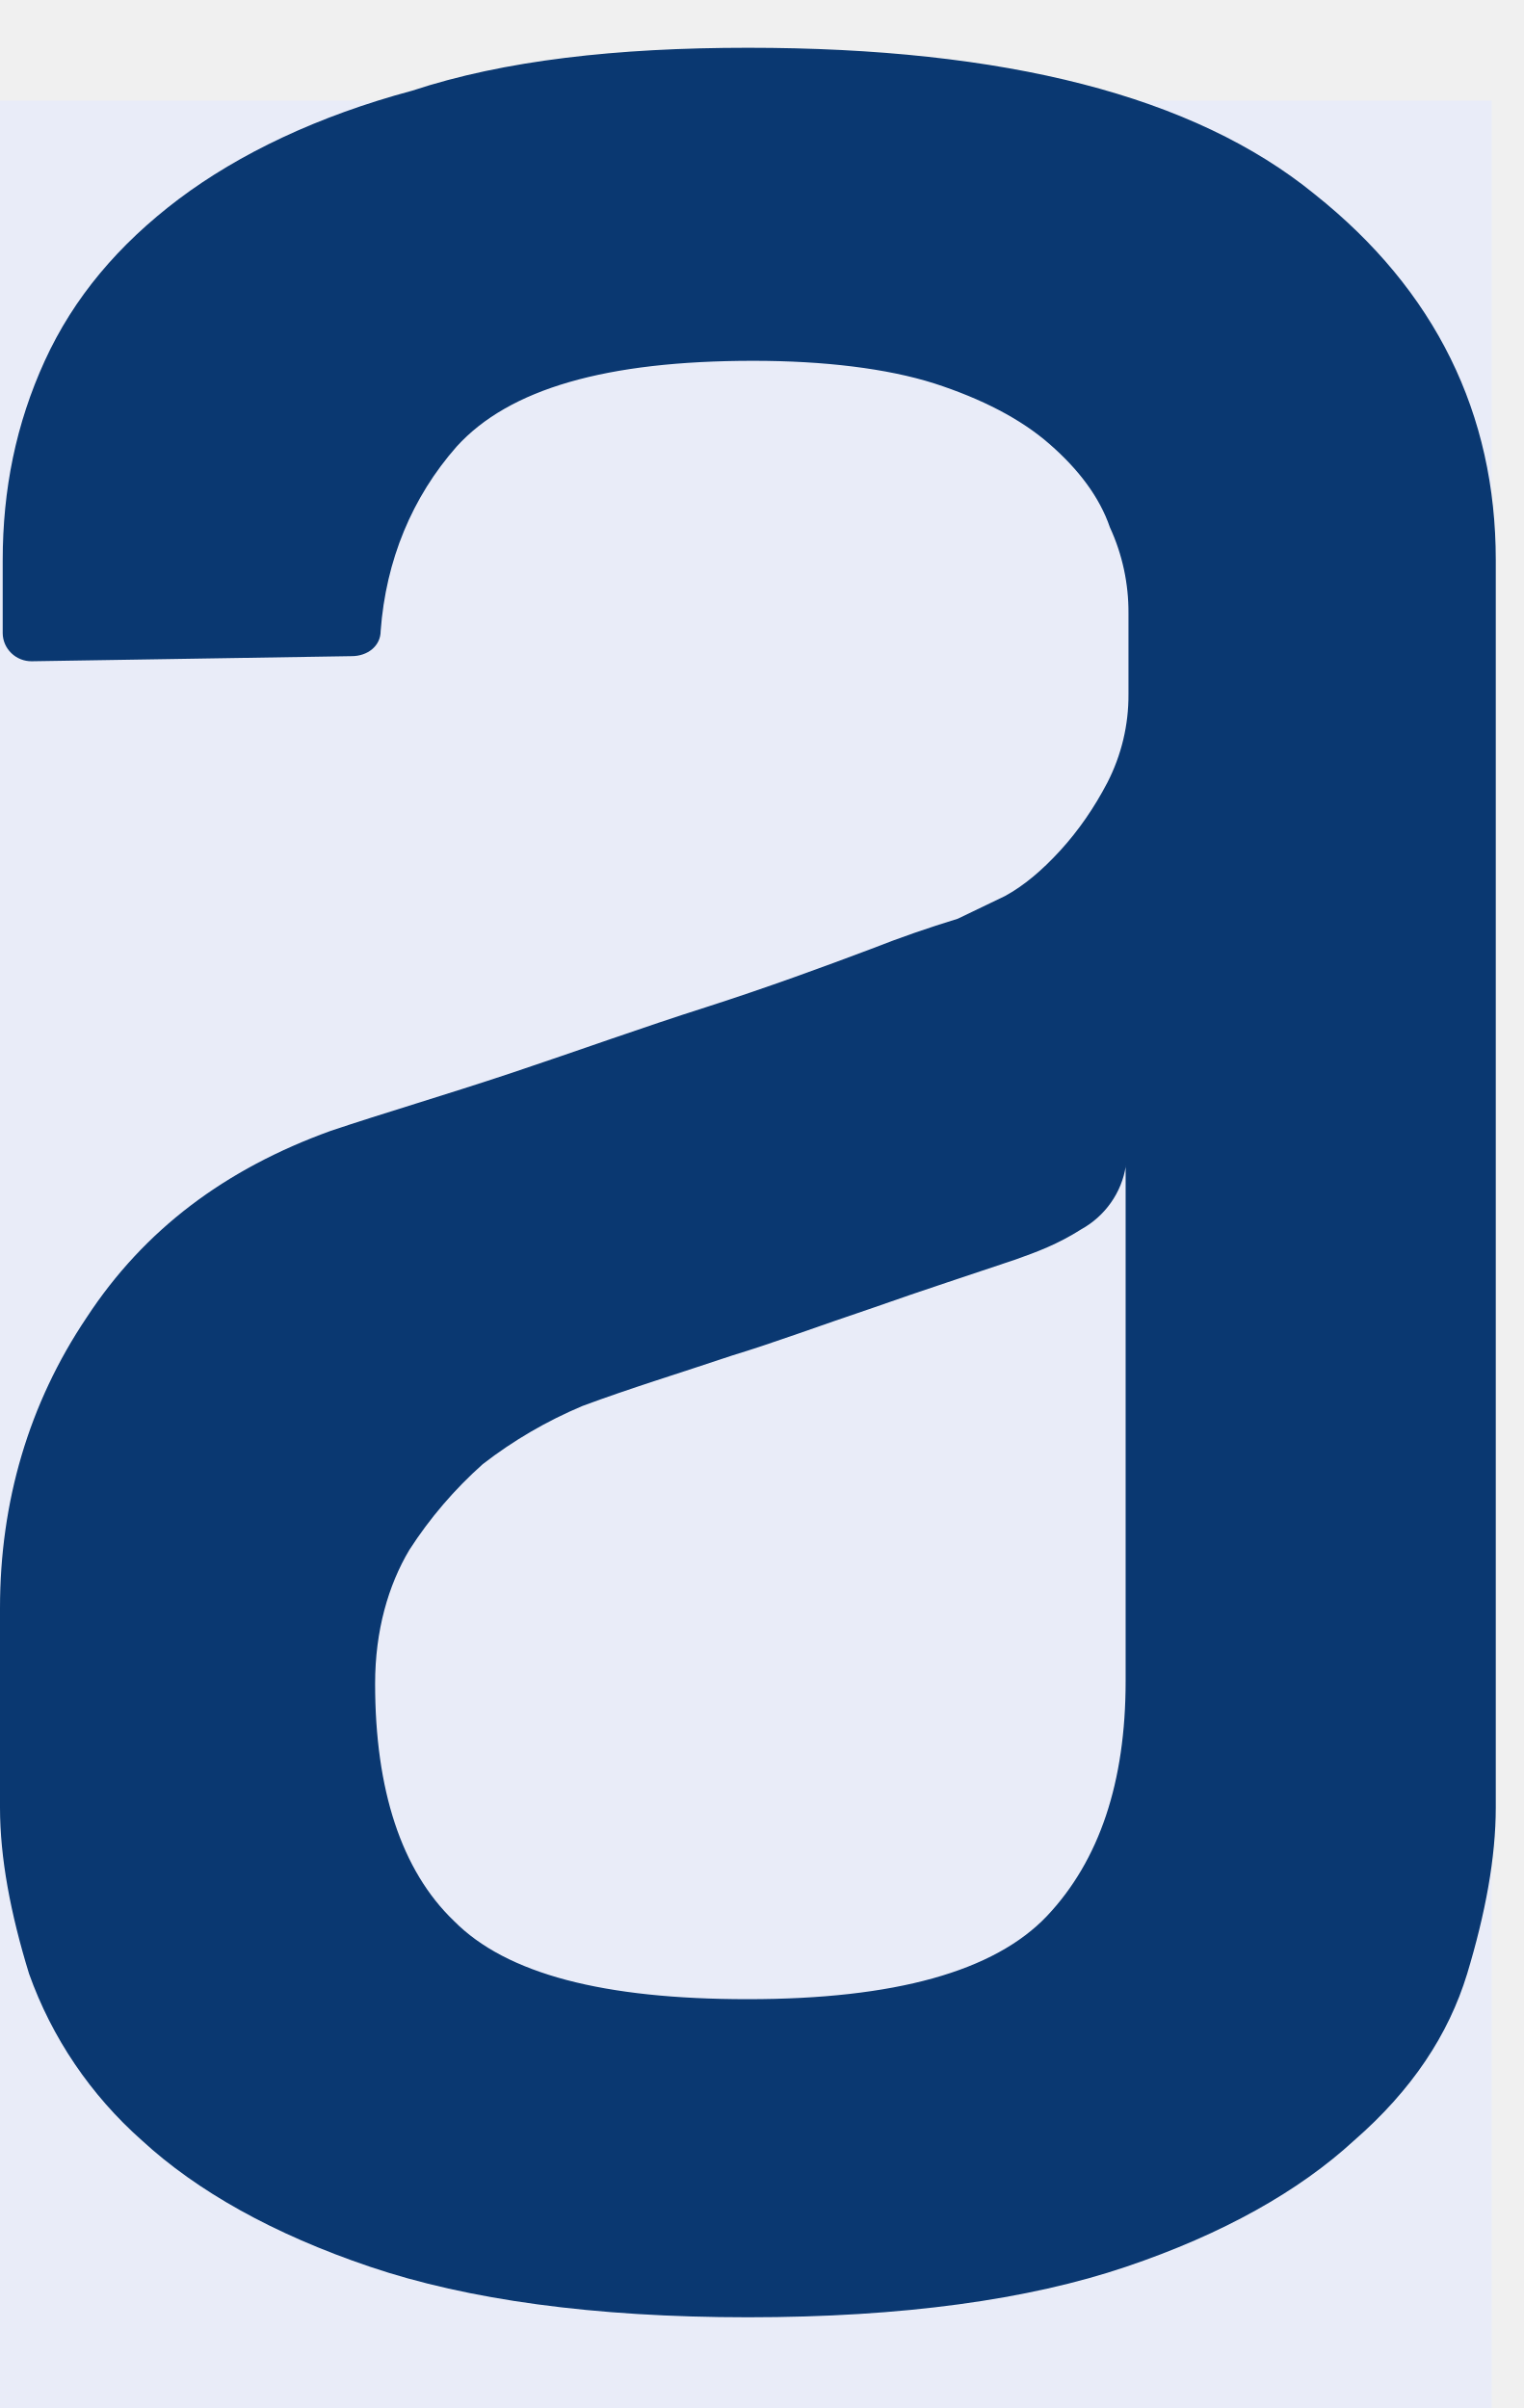
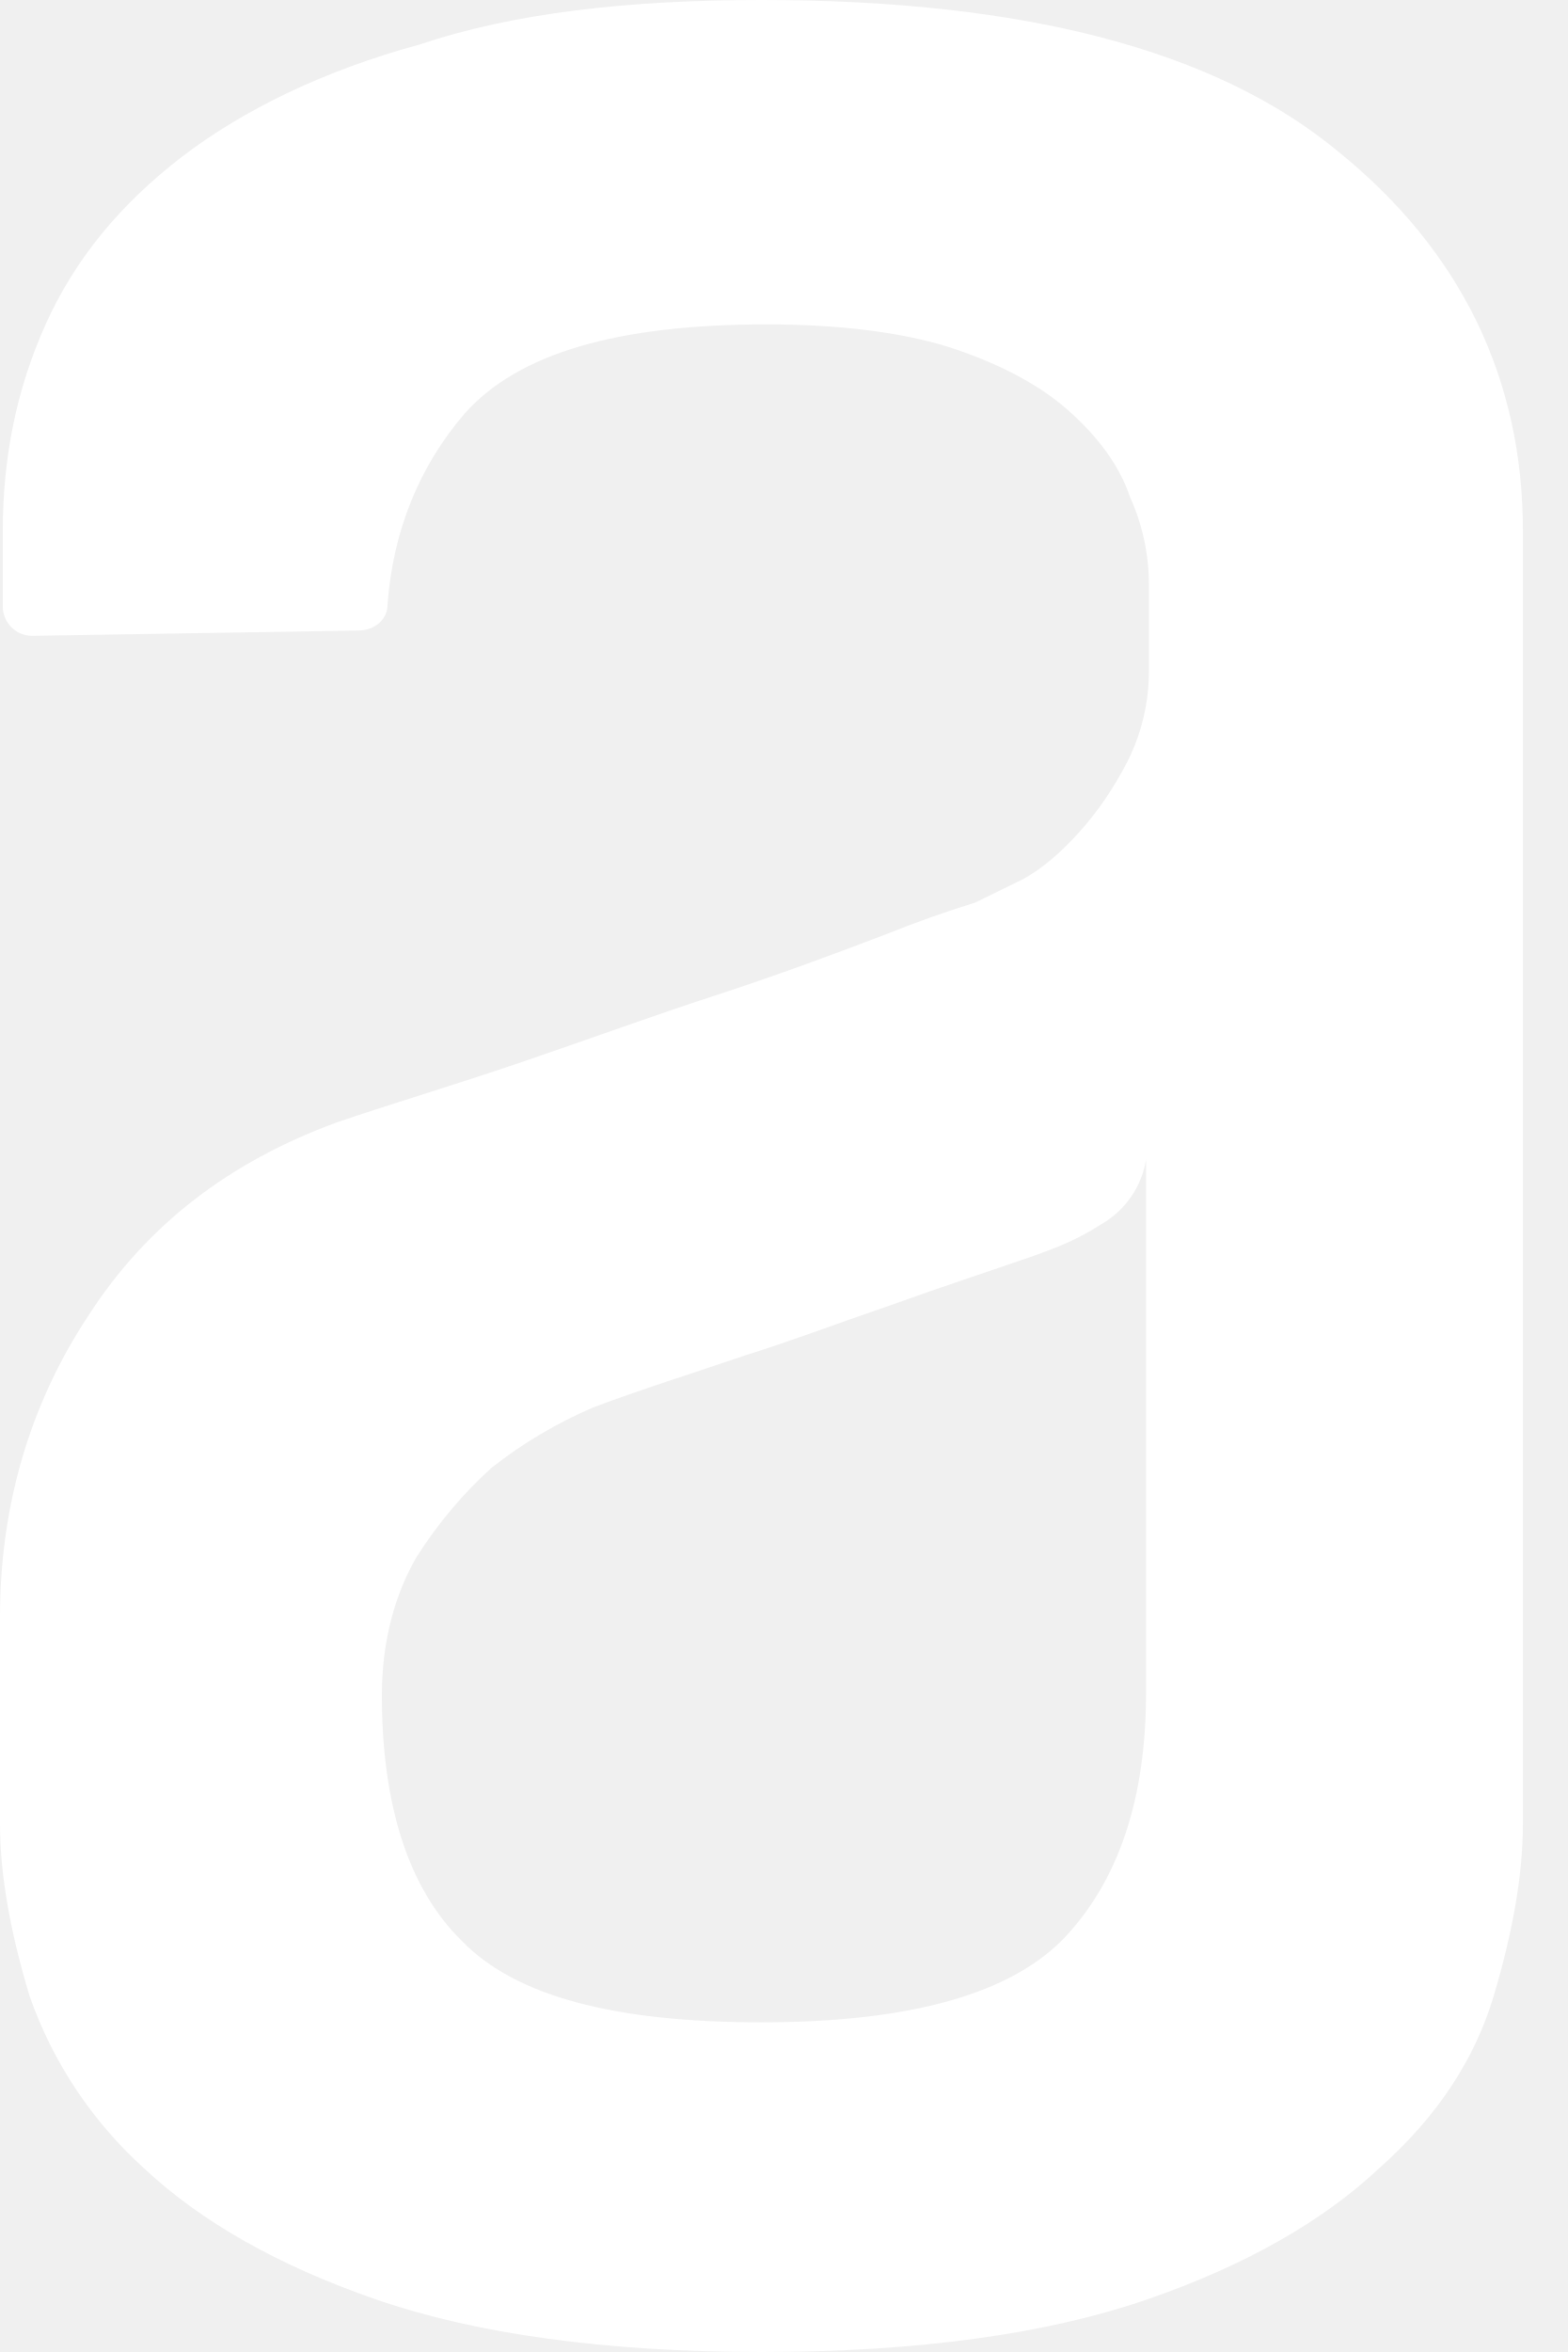
- <svg xmlns="http://www.w3.org/2000/svg" width="31" height="49" viewBox="0 0 31 49" fill="none">
-   <rect y="2.049" width="30.35" height="46.952" fill="#E9ECF8" />
-   <path fill-rule="evenodd" clip-rule="evenodd" d="M22.905 23.729C22.863 23.997 22.759 24.252 22.602 24.474C22.445 24.697 22.239 24.882 21.999 25.015C21.516 25.322 21.093 25.476 20.665 25.629C19.754 25.938 18.795 26.247 17.78 26.606C16.711 26.965 15.752 27.323 14.896 27.583C13.829 27.942 12.814 28.251 11.85 28.61C11.125 28.915 10.444 29.312 9.824 29.792C9.248 30.305 8.745 30.892 8.329 31.538C7.901 32.256 7.632 33.181 7.632 34.259C7.632 36.419 8.165 38.061 9.235 39.088C10.302 40.169 12.281 40.681 15.213 40.681C18.203 40.681 20.232 40.117 21.304 38.986C22.369 37.856 22.902 36.265 22.902 34.212V23.729H22.905ZM15.216 0.972C20.451 0.972 24.294 1.949 26.749 3.953C29.205 5.907 30.433 8.42 30.433 11.398V36.777C30.433 37.804 30.222 38.934 29.85 40.166C29.472 41.403 28.727 42.531 27.552 43.555C26.431 44.586 24.884 45.46 22.908 46.127C20.932 46.795 18.369 47.154 15.218 47.154C12.072 47.154 9.504 46.795 7.531 46.127C5.558 45.46 4.007 44.586 2.887 43.555C1.845 42.632 1.056 41.467 0.592 40.166C0.214 38.937 0 37.806 0 36.78V32.723C0 30.564 0.586 28.56 1.762 26.811C2.937 25.015 4.591 23.784 6.728 23.012C7.795 22.653 9.024 22.294 10.411 21.832C11.8 21.367 13.079 20.904 14.362 20.496C15.646 20.083 16.766 19.67 17.725 19.309C18.304 19.081 18.892 18.877 19.487 18.695L20.448 18.233C20.826 18.027 21.196 17.718 21.571 17.308C21.944 16.9 22.263 16.437 22.532 15.922C22.817 15.365 22.964 14.75 22.96 14.127V12.482C22.964 11.879 22.836 11.282 22.583 10.733C22.371 10.114 21.944 9.551 21.357 9.039C20.771 8.524 19.968 8.113 19.009 7.802C18.047 7.497 16.768 7.342 15.324 7.342C12.334 7.342 10.358 7.911 9.29 9.088C8.384 10.117 7.851 11.401 7.745 12.838C7.745 13.147 7.478 13.352 7.156 13.352L0.644 13.456C0.49 13.457 0.341 13.398 0.231 13.291C0.12 13.184 0.057 13.039 0.055 12.887V11.403C0.055 9.961 0.325 8.625 0.911 7.342C1.5 6.055 2.409 4.979 3.635 4.052C4.863 3.129 6.466 2.36 8.387 1.845C10.257 1.227 12.553 0.972 15.22 0.972H15.216Z" fill="#0A3871" />
+ <svg xmlns="http://www.w3.org/2000/svg" width="32" height="48" viewBox="0 0 32 48" fill="none">
+   <path fill-rule="evenodd" clip-rule="evenodd" d="M23.396 23.653C23.352 23.931 23.247 24.196 23.086 24.427C22.926 24.659 22.715 24.851 22.47 24.99C21.977 25.309 21.545 25.468 21.108 25.627C20.177 25.949 19.197 26.27 18.161 26.643C17.069 27.016 16.089 27.389 15.215 27.659C14.125 28.031 13.089 28.353 12.104 28.725C11.363 29.043 10.667 29.456 10.034 29.954C9.446 30.488 8.932 31.098 8.507 31.77C8.07 32.515 7.795 33.477 7.795 34.597C7.795 36.842 8.34 38.549 9.433 39.616C10.523 40.74 12.544 41.272 15.539 41.272C18.593 41.272 20.666 40.686 21.761 39.511C22.848 38.336 23.393 36.683 23.393 34.549V23.653H23.396ZM15.541 0C20.889 0 24.815 1.016 27.322 3.098C29.831 5.129 31.086 7.741 31.086 10.837V37.215C31.086 38.282 30.87 39.457 30.489 40.737C30.104 42.023 29.343 43.195 28.142 44.259C26.998 45.331 25.417 46.239 23.398 46.933C21.38 47.627 18.763 48 15.544 48C12.33 48 9.708 47.627 7.692 46.933C5.677 46.239 4.093 45.331 2.949 44.259C1.885 43.3 1.078 42.089 0.604 40.737C0.219 39.459 0 38.284 0 37.217V33.001C0 30.756 0.599 28.674 1.8 26.856C3 24.99 4.689 23.709 6.872 22.907C7.962 22.535 9.217 22.162 10.633 21.681C12.053 21.198 13.359 20.717 14.67 20.293C15.981 19.863 17.125 19.434 18.105 19.059C18.696 18.822 19.296 18.609 19.904 18.421L20.887 17.94C21.272 17.727 21.65 17.405 22.033 16.979C22.414 16.555 22.74 16.074 23.015 15.539C23.306 14.96 23.456 14.32 23.452 13.672V11.963C23.456 11.336 23.325 10.716 23.067 10.145C22.851 9.502 22.414 8.916 21.815 8.384C21.216 7.849 20.395 7.422 19.416 7.098C18.434 6.782 17.128 6.62 15.652 6.62C12.598 6.62 10.579 7.212 9.489 8.435C8.564 9.505 8.019 10.839 7.911 12.333C7.911 12.654 7.638 12.868 7.309 12.868L0.658 12.976C0.5 12.976 0.348 12.915 0.236 12.804C0.123 12.693 0.059 12.542 0.057 12.384V10.842C0.057 9.343 0.332 7.955 0.931 6.62C1.532 5.283 2.46 4.165 3.712 3.201C4.967 2.242 6.605 1.442 8.566 0.908C10.477 0.265 12.821 0 15.547 0H15.541Z" fill="white" />
</svg>
